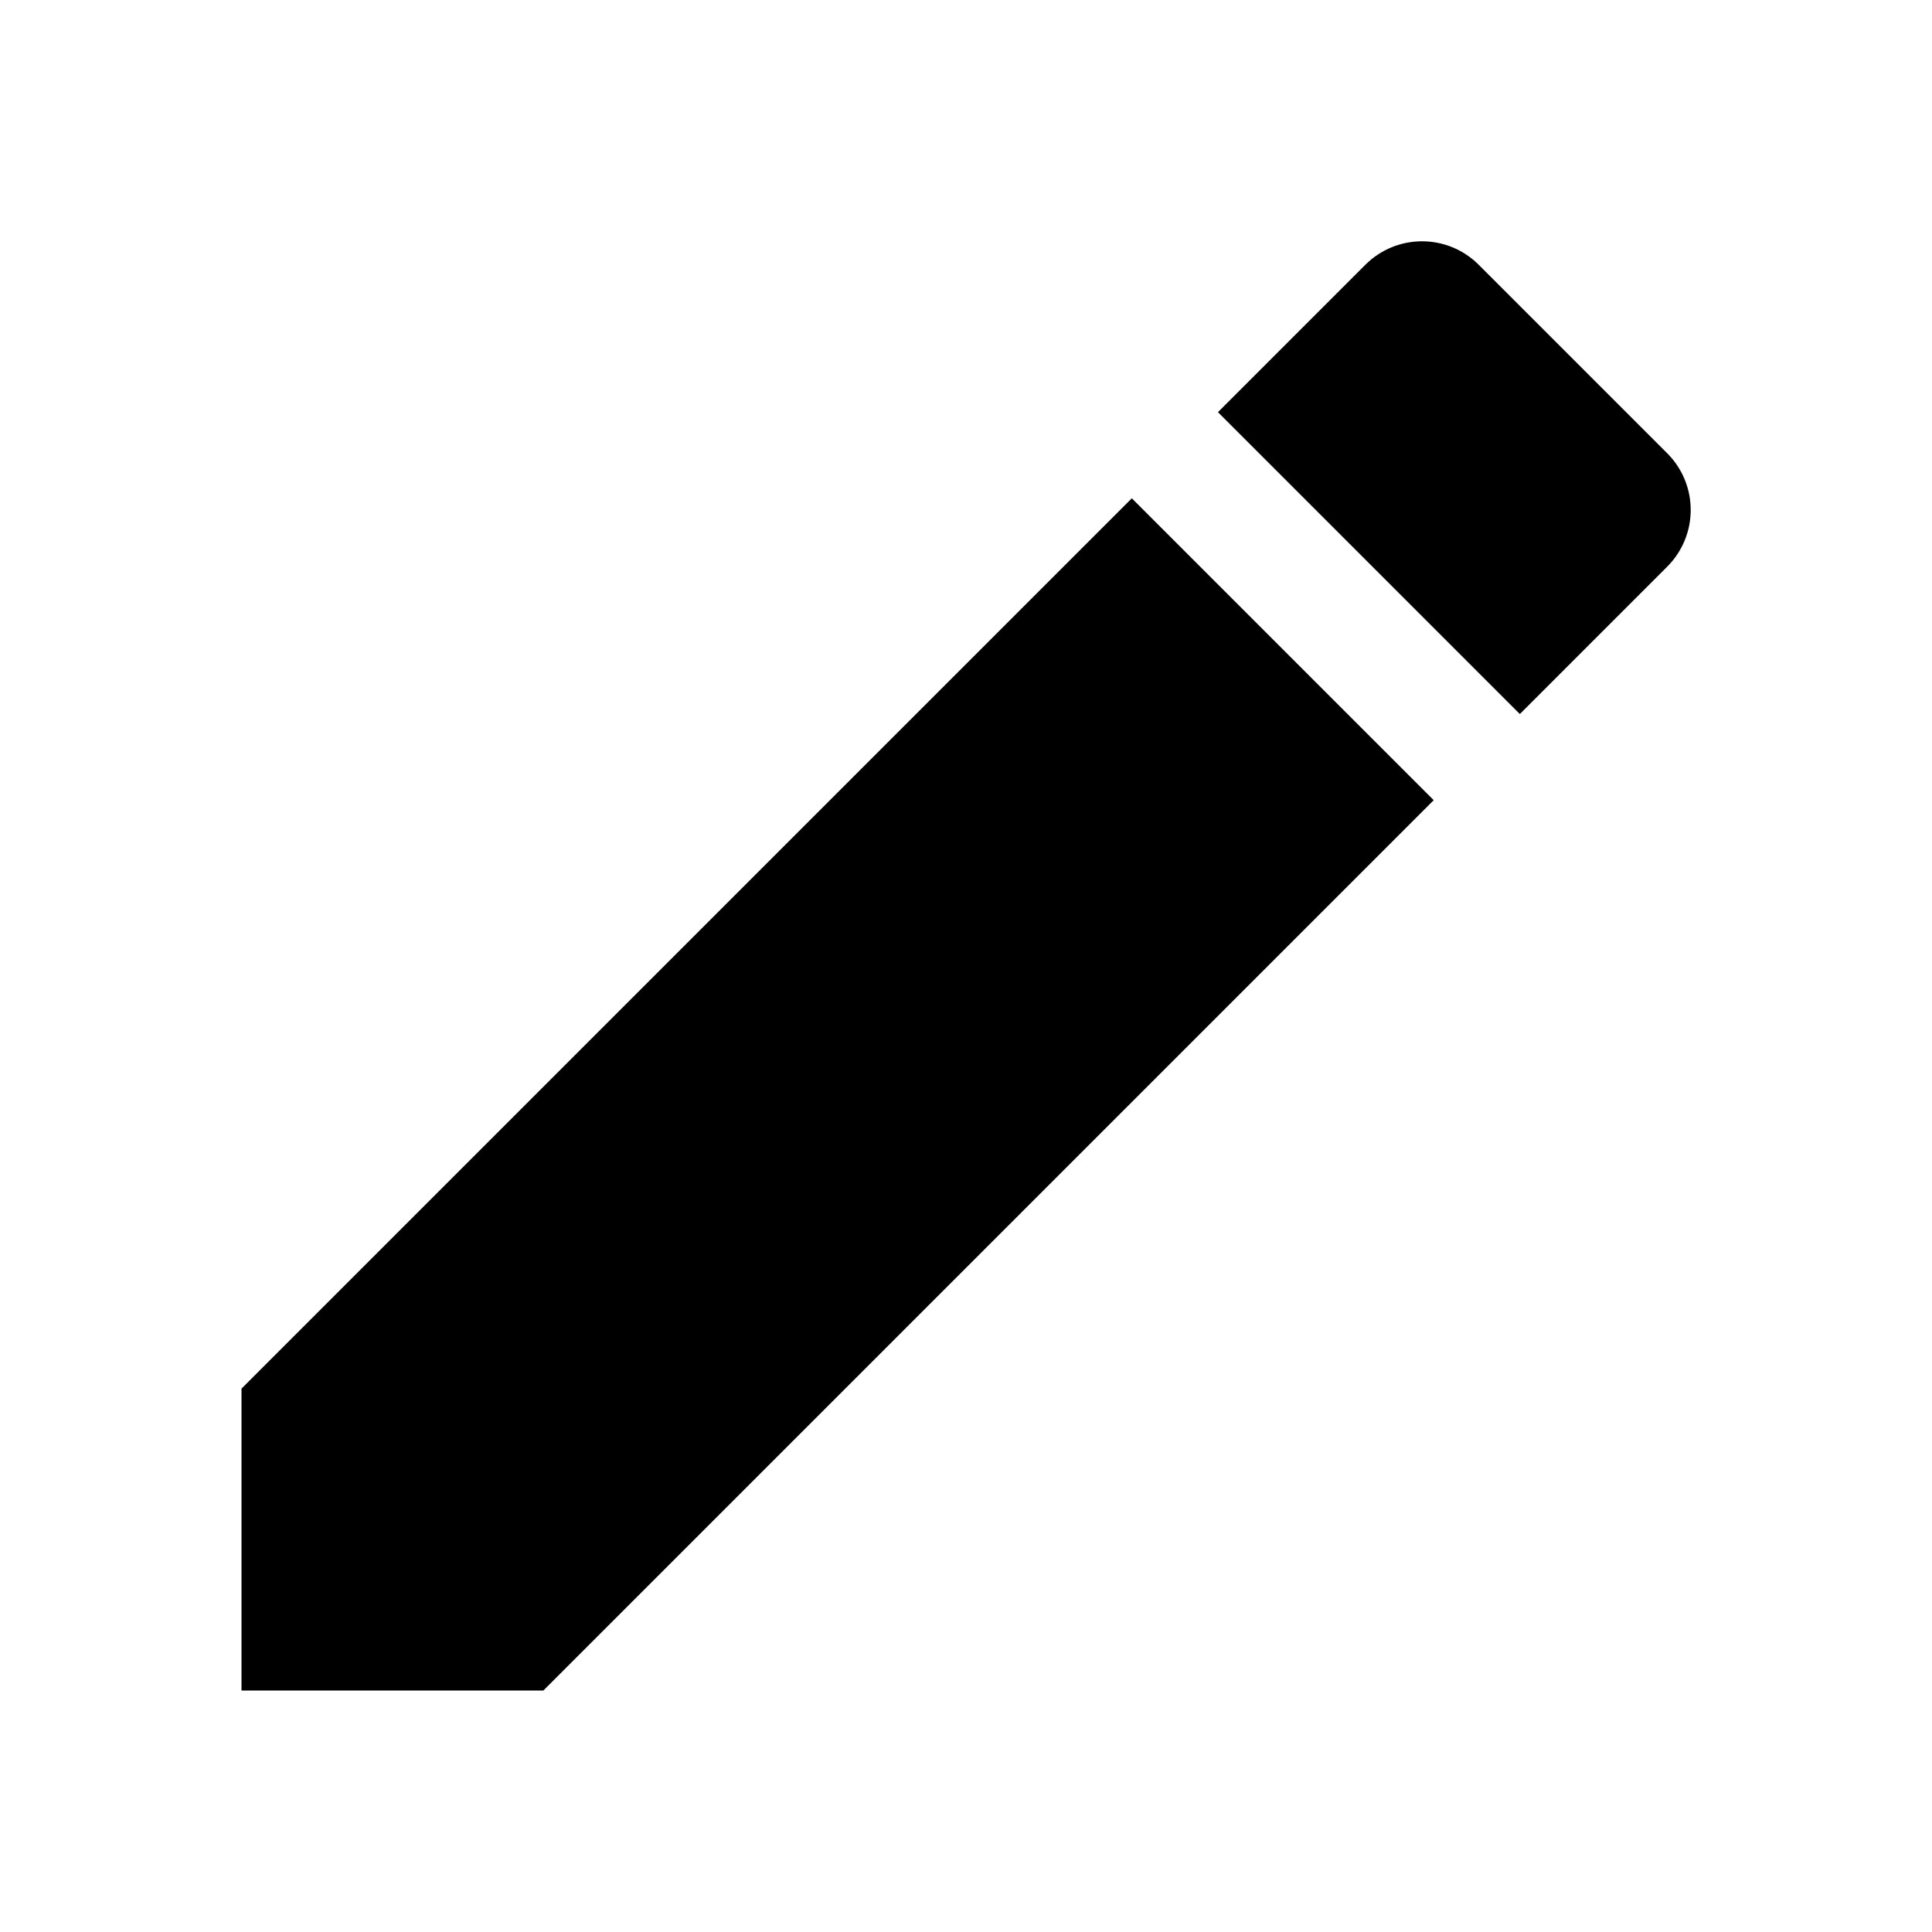
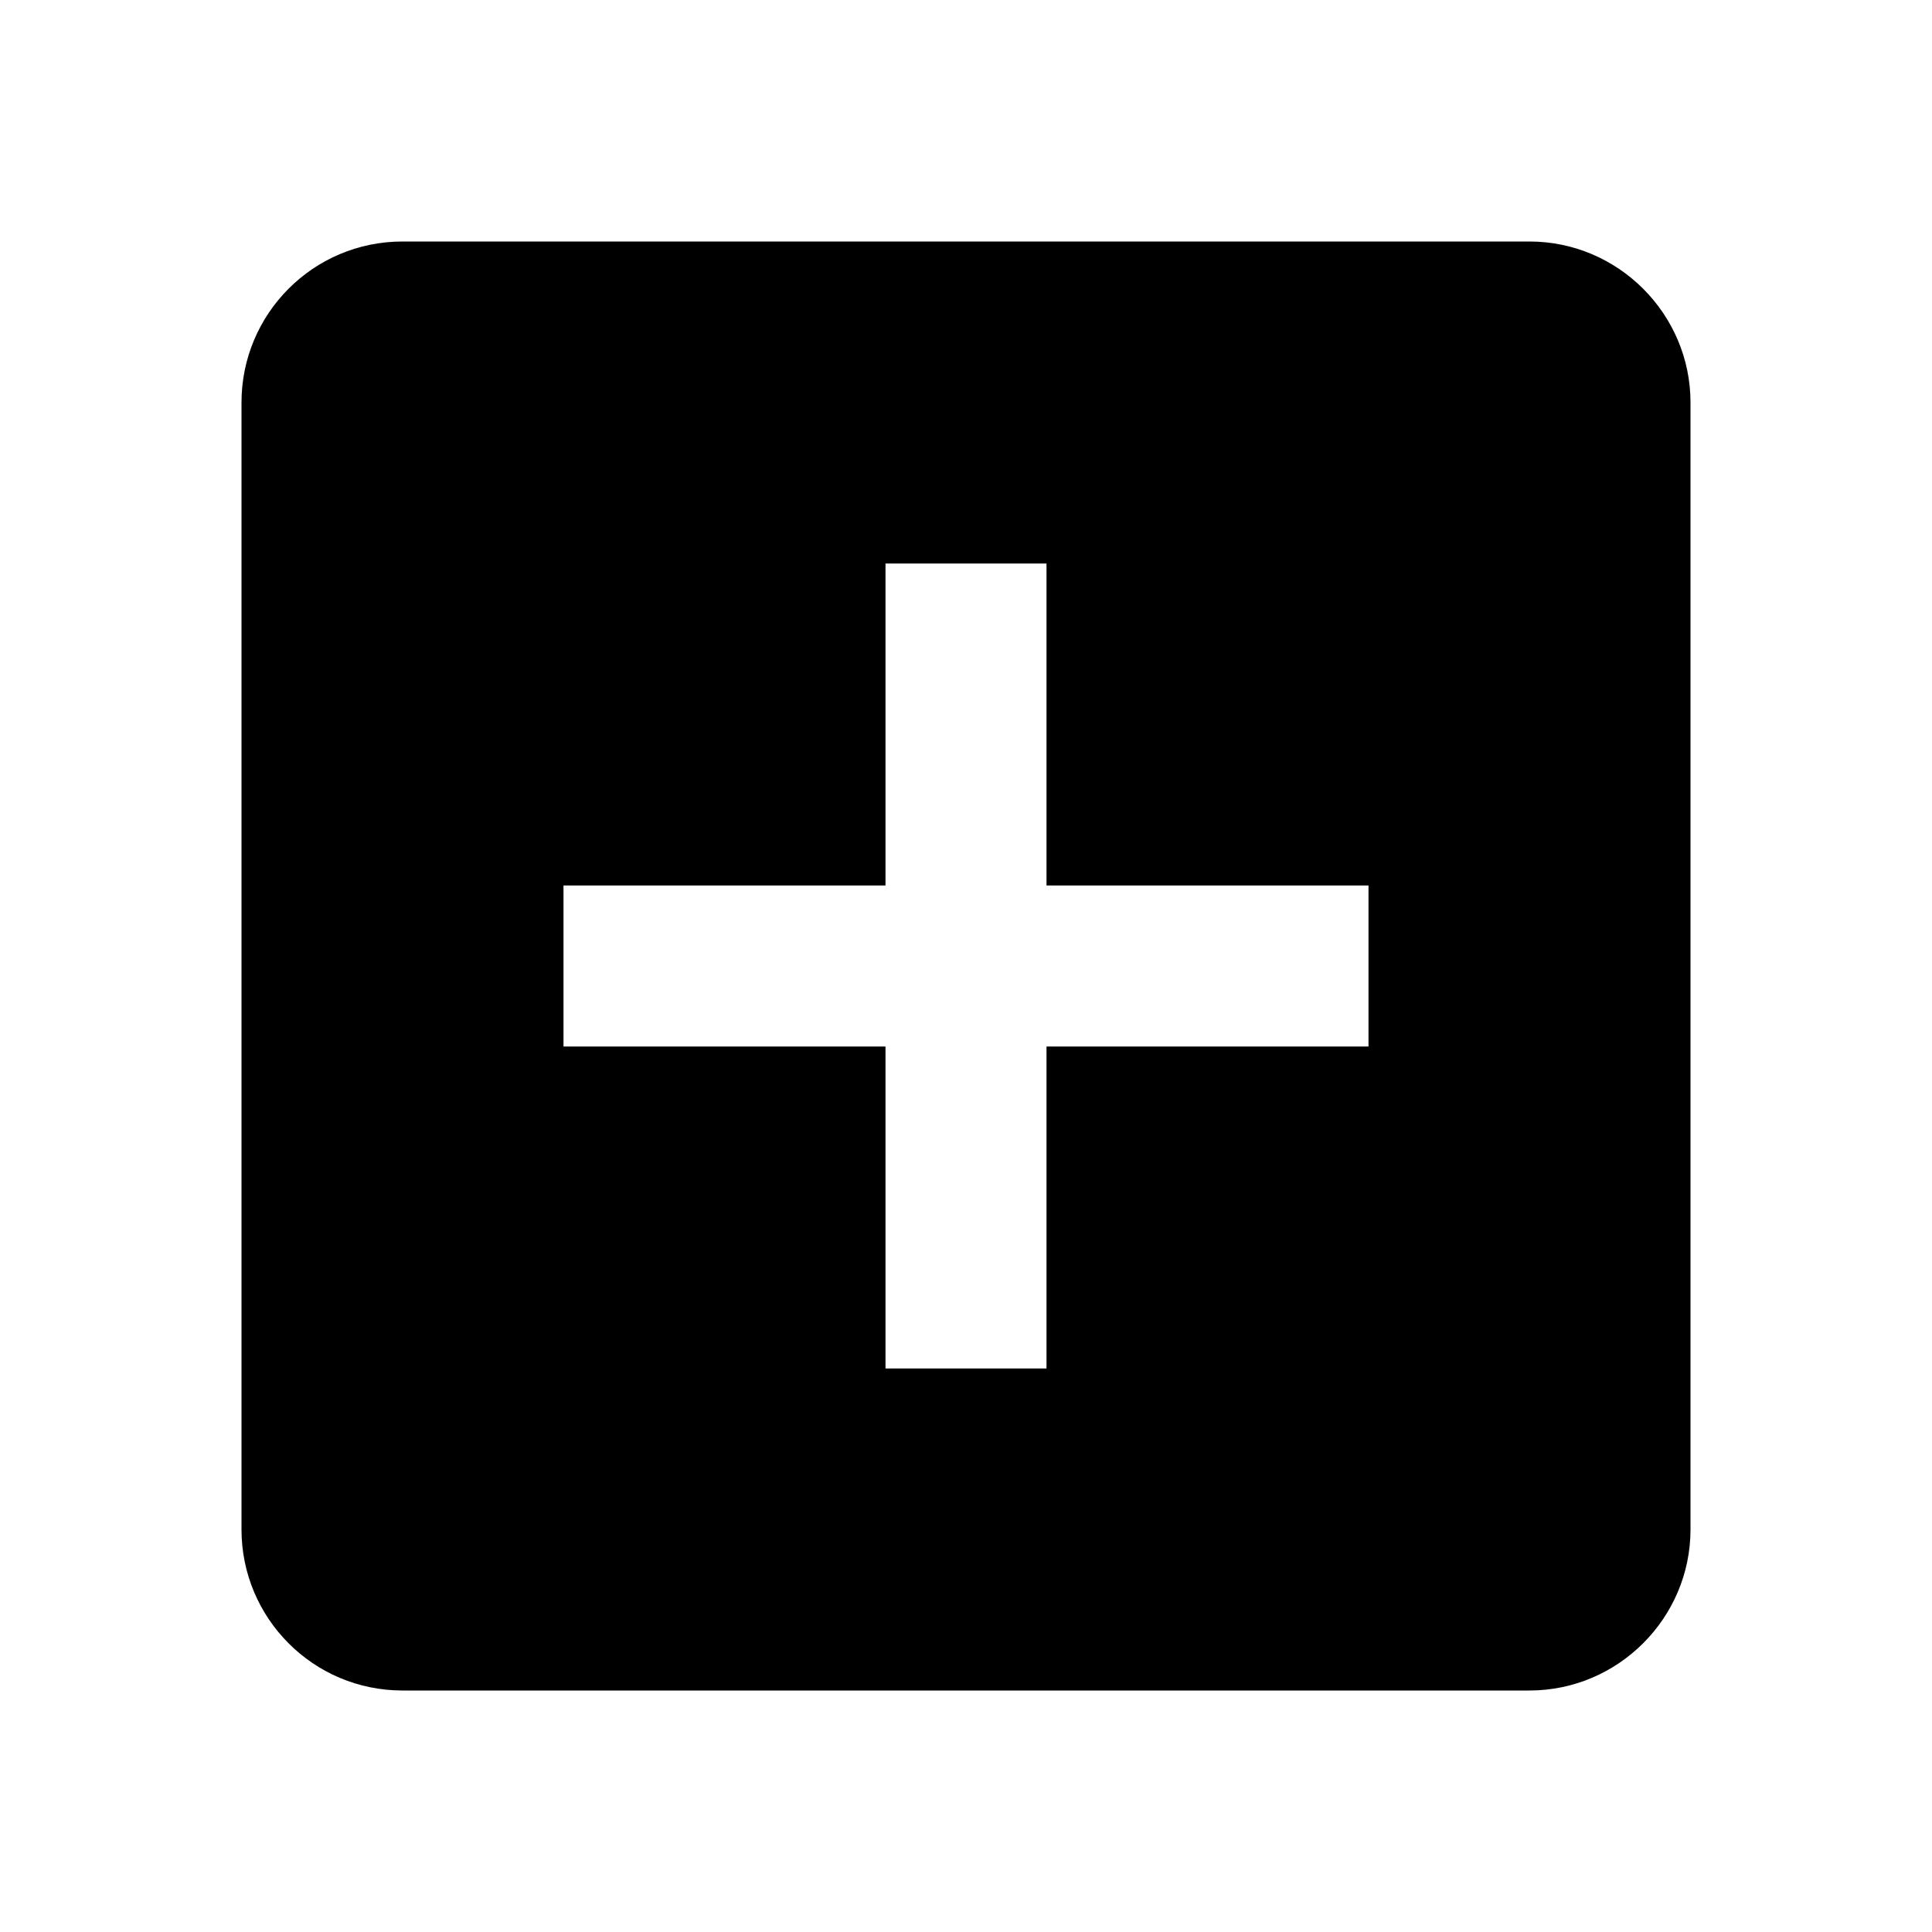
<svg xmlns="http://www.w3.org/2000/svg" width="24" height="24" viewBox="0 0 24 24">
-   <path d="M3 17.25V21h3.75L17.81 9.94l-3.75-3.75L3 17.25zM20.71 7.04c.39-.39.39-1.02 0-1.41l-2.34-2.34c-.39-.39-1.02-.39-1.41 0l-1.83 1.83 3.75 3.75 1.83-1.83z" />
+   <path d="M19 3H5c-1.11 0-2 .9-2 2v14c0 1.1.89 2 2 2h14c1.1 0 2-.9 2-2V5c0-1.1-.9-2-2-2zm-2 10h-4v4h-2v-4H7v-2h4V7h2v4h4v2z" />
  <path d="M0 0h24v24H0z" fill="none" />
</svg>
